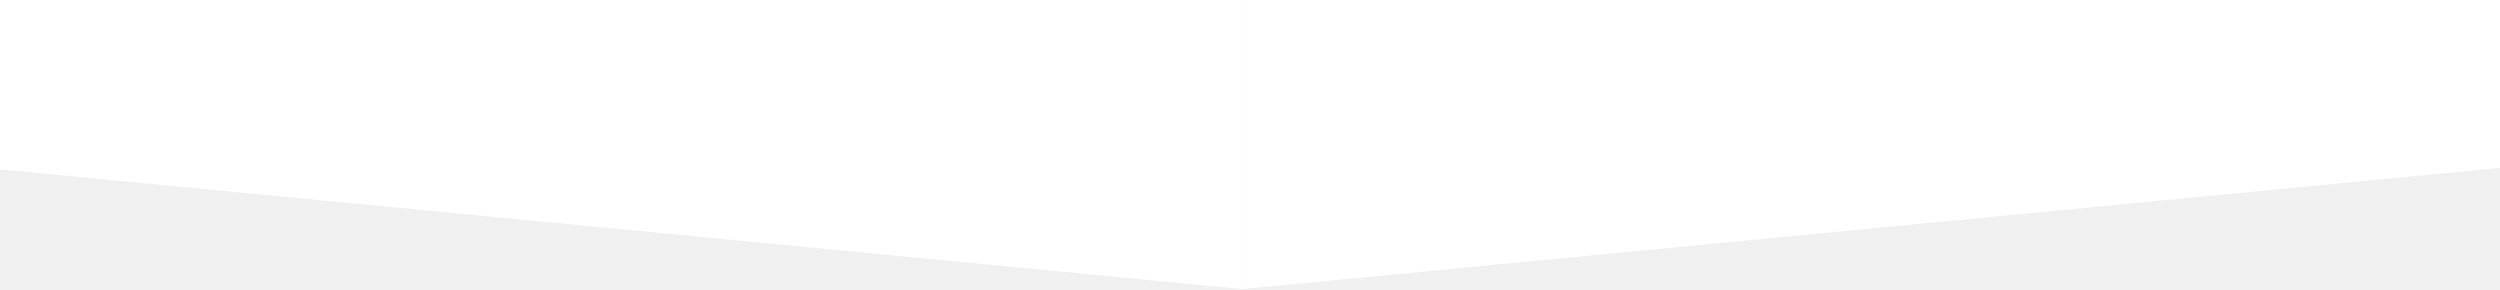
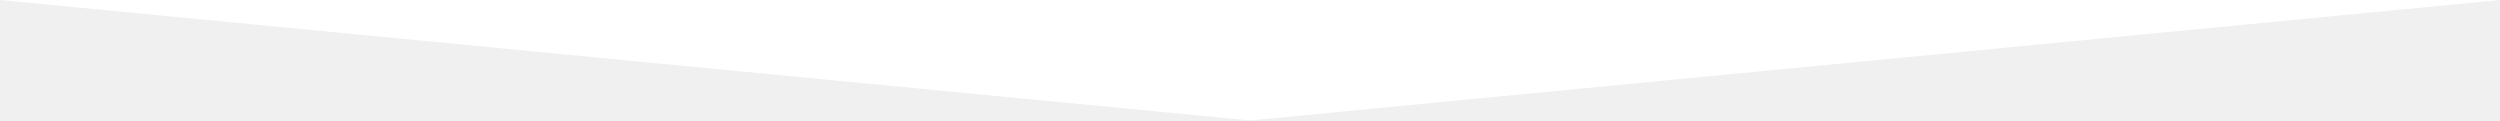
- <svg xmlns="http://www.w3.org/2000/svg" width="320" height="37" viewBox="0 0 320 37" fill="none">
-   <path fill-rule="evenodd" clip-rule="evenodd" d="M-225 0H159V37L-225 0Z" fill="white" />
-   <path fill-rule="evenodd" clip-rule="evenodd" d="M543 0H159V37L543 0Z" fill="white" />
+ <svg xmlns="http://www.w3.org/2000/svg" width="768" height="37" viewBox="0 0 768 37" fill="none">
+   <path fill-rule="evenodd" clip-rule="evenodd" d="M0 0H384V37L0 0Z" fill="white" />
+   <path fill-rule="evenodd" clip-rule="evenodd" d="M768 0H384V37L768 0Z" fill="white" />
</svg>
